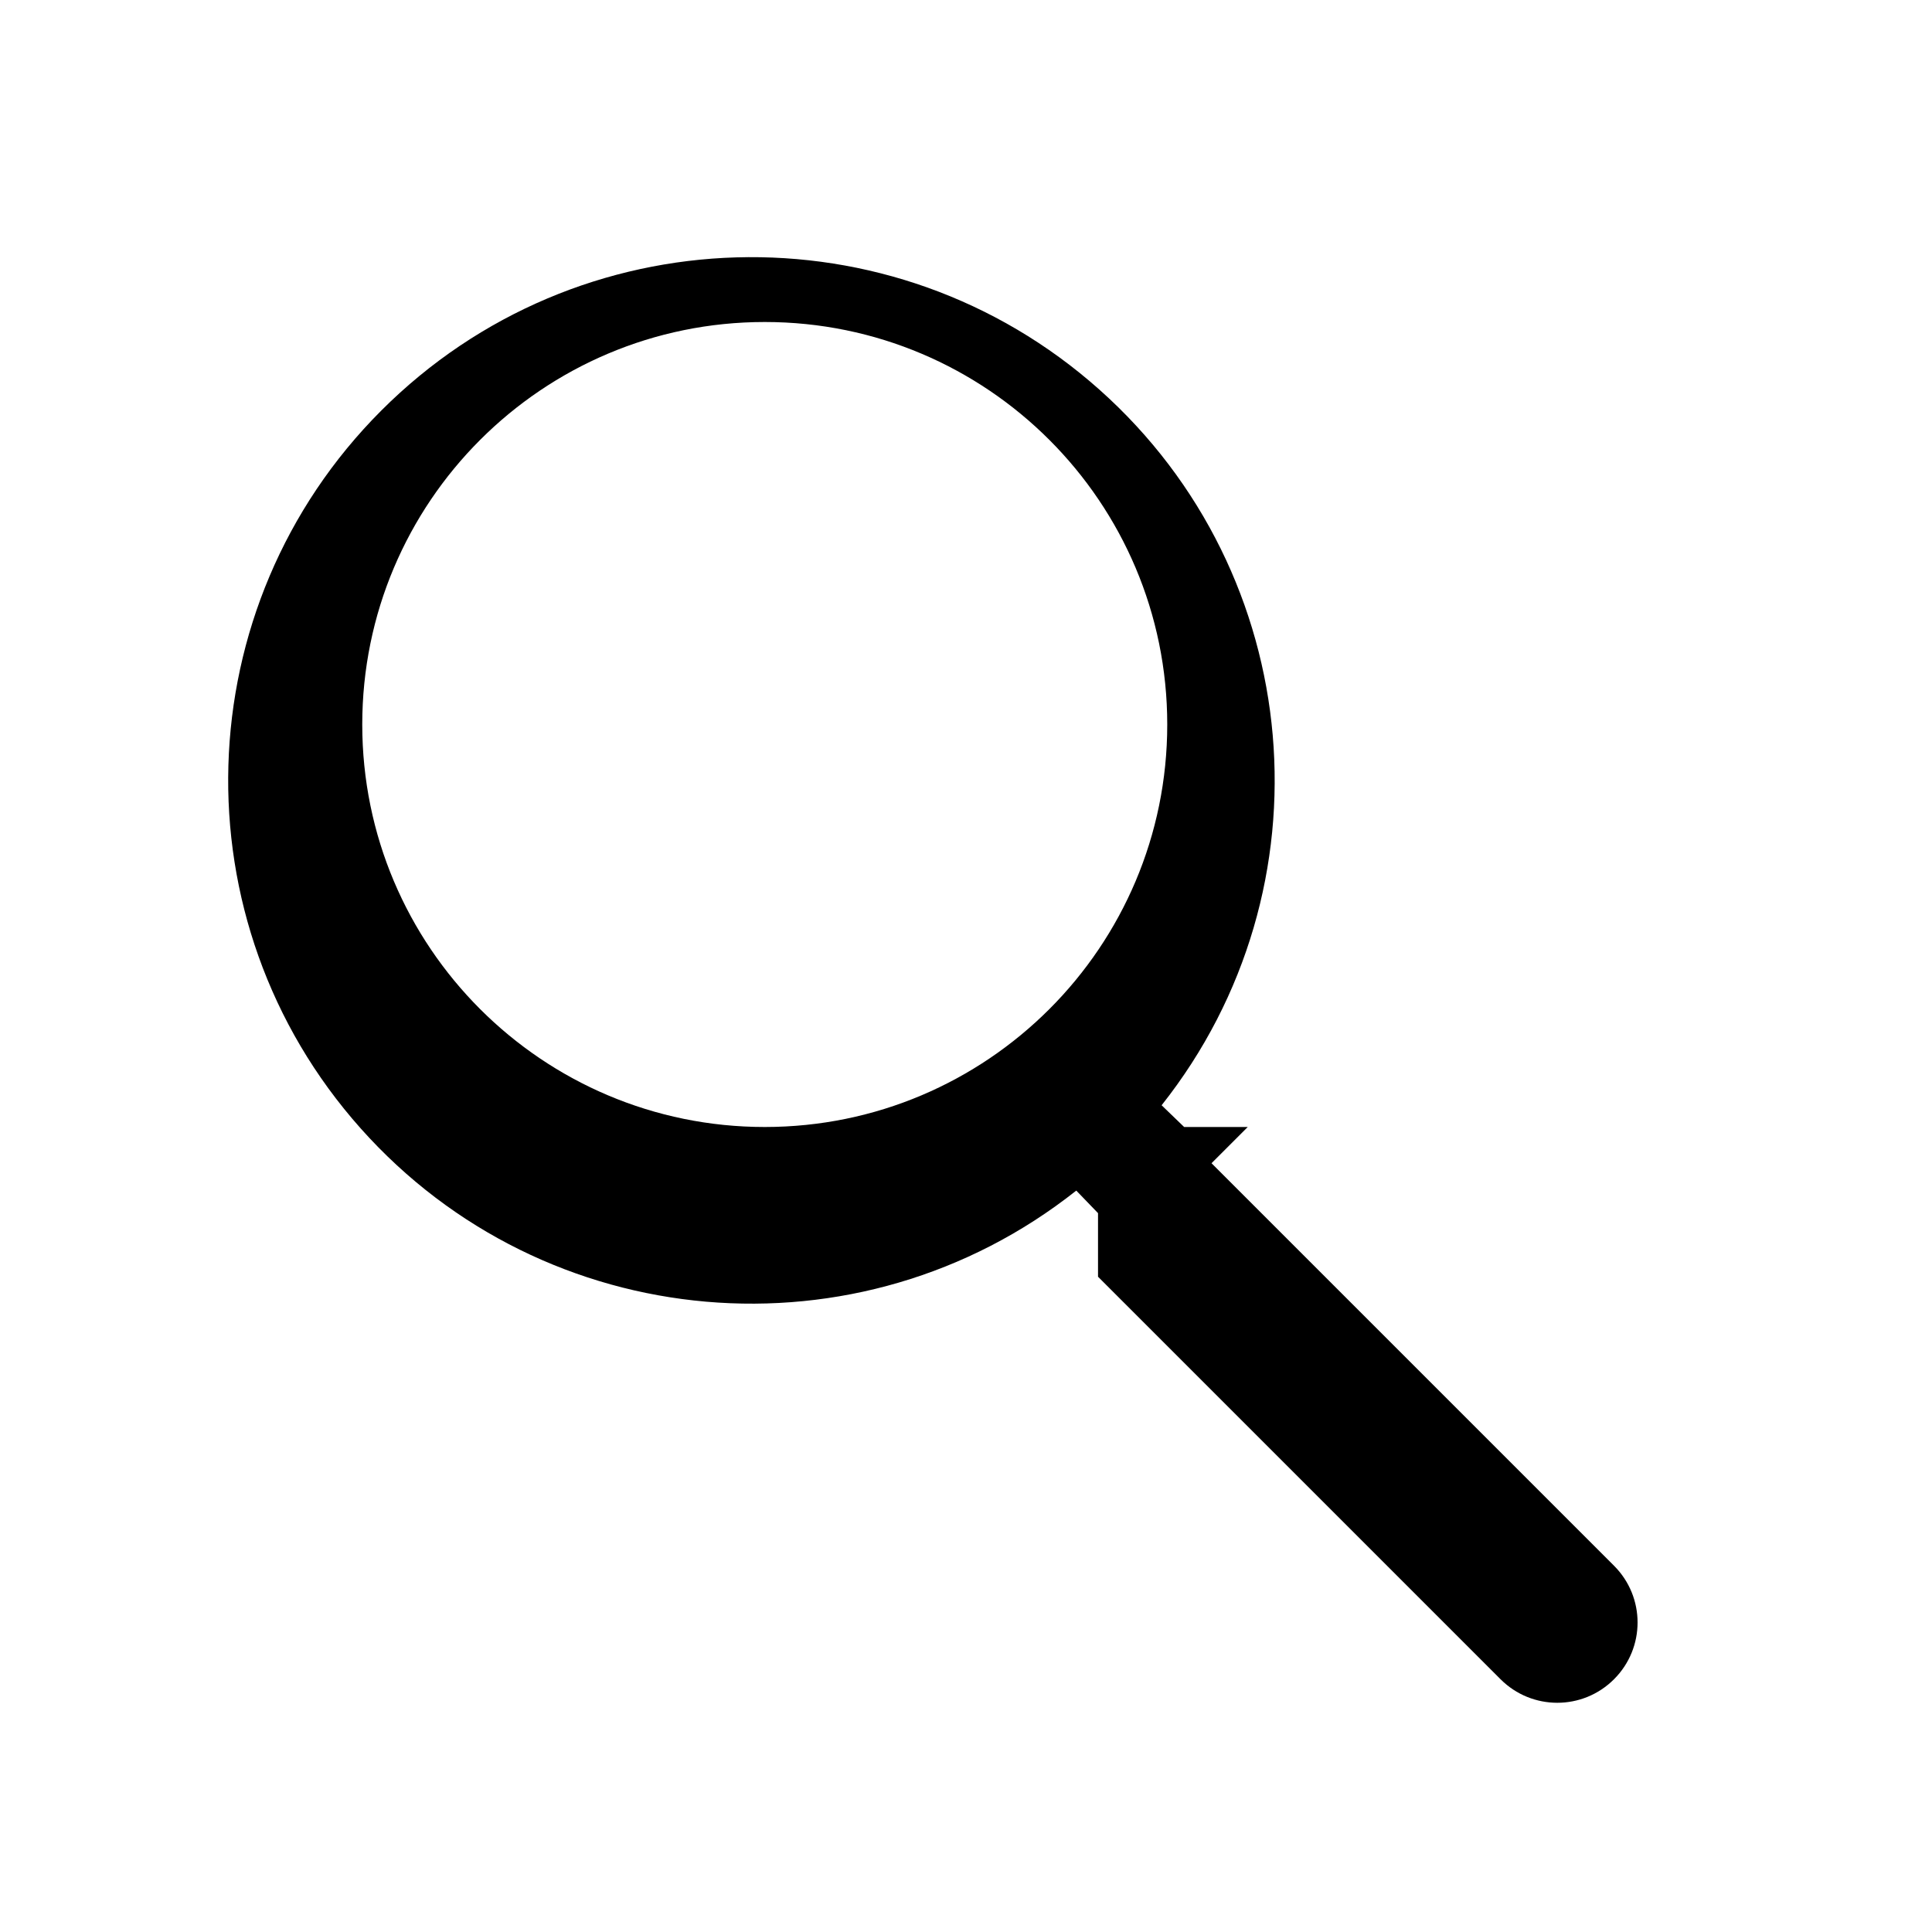
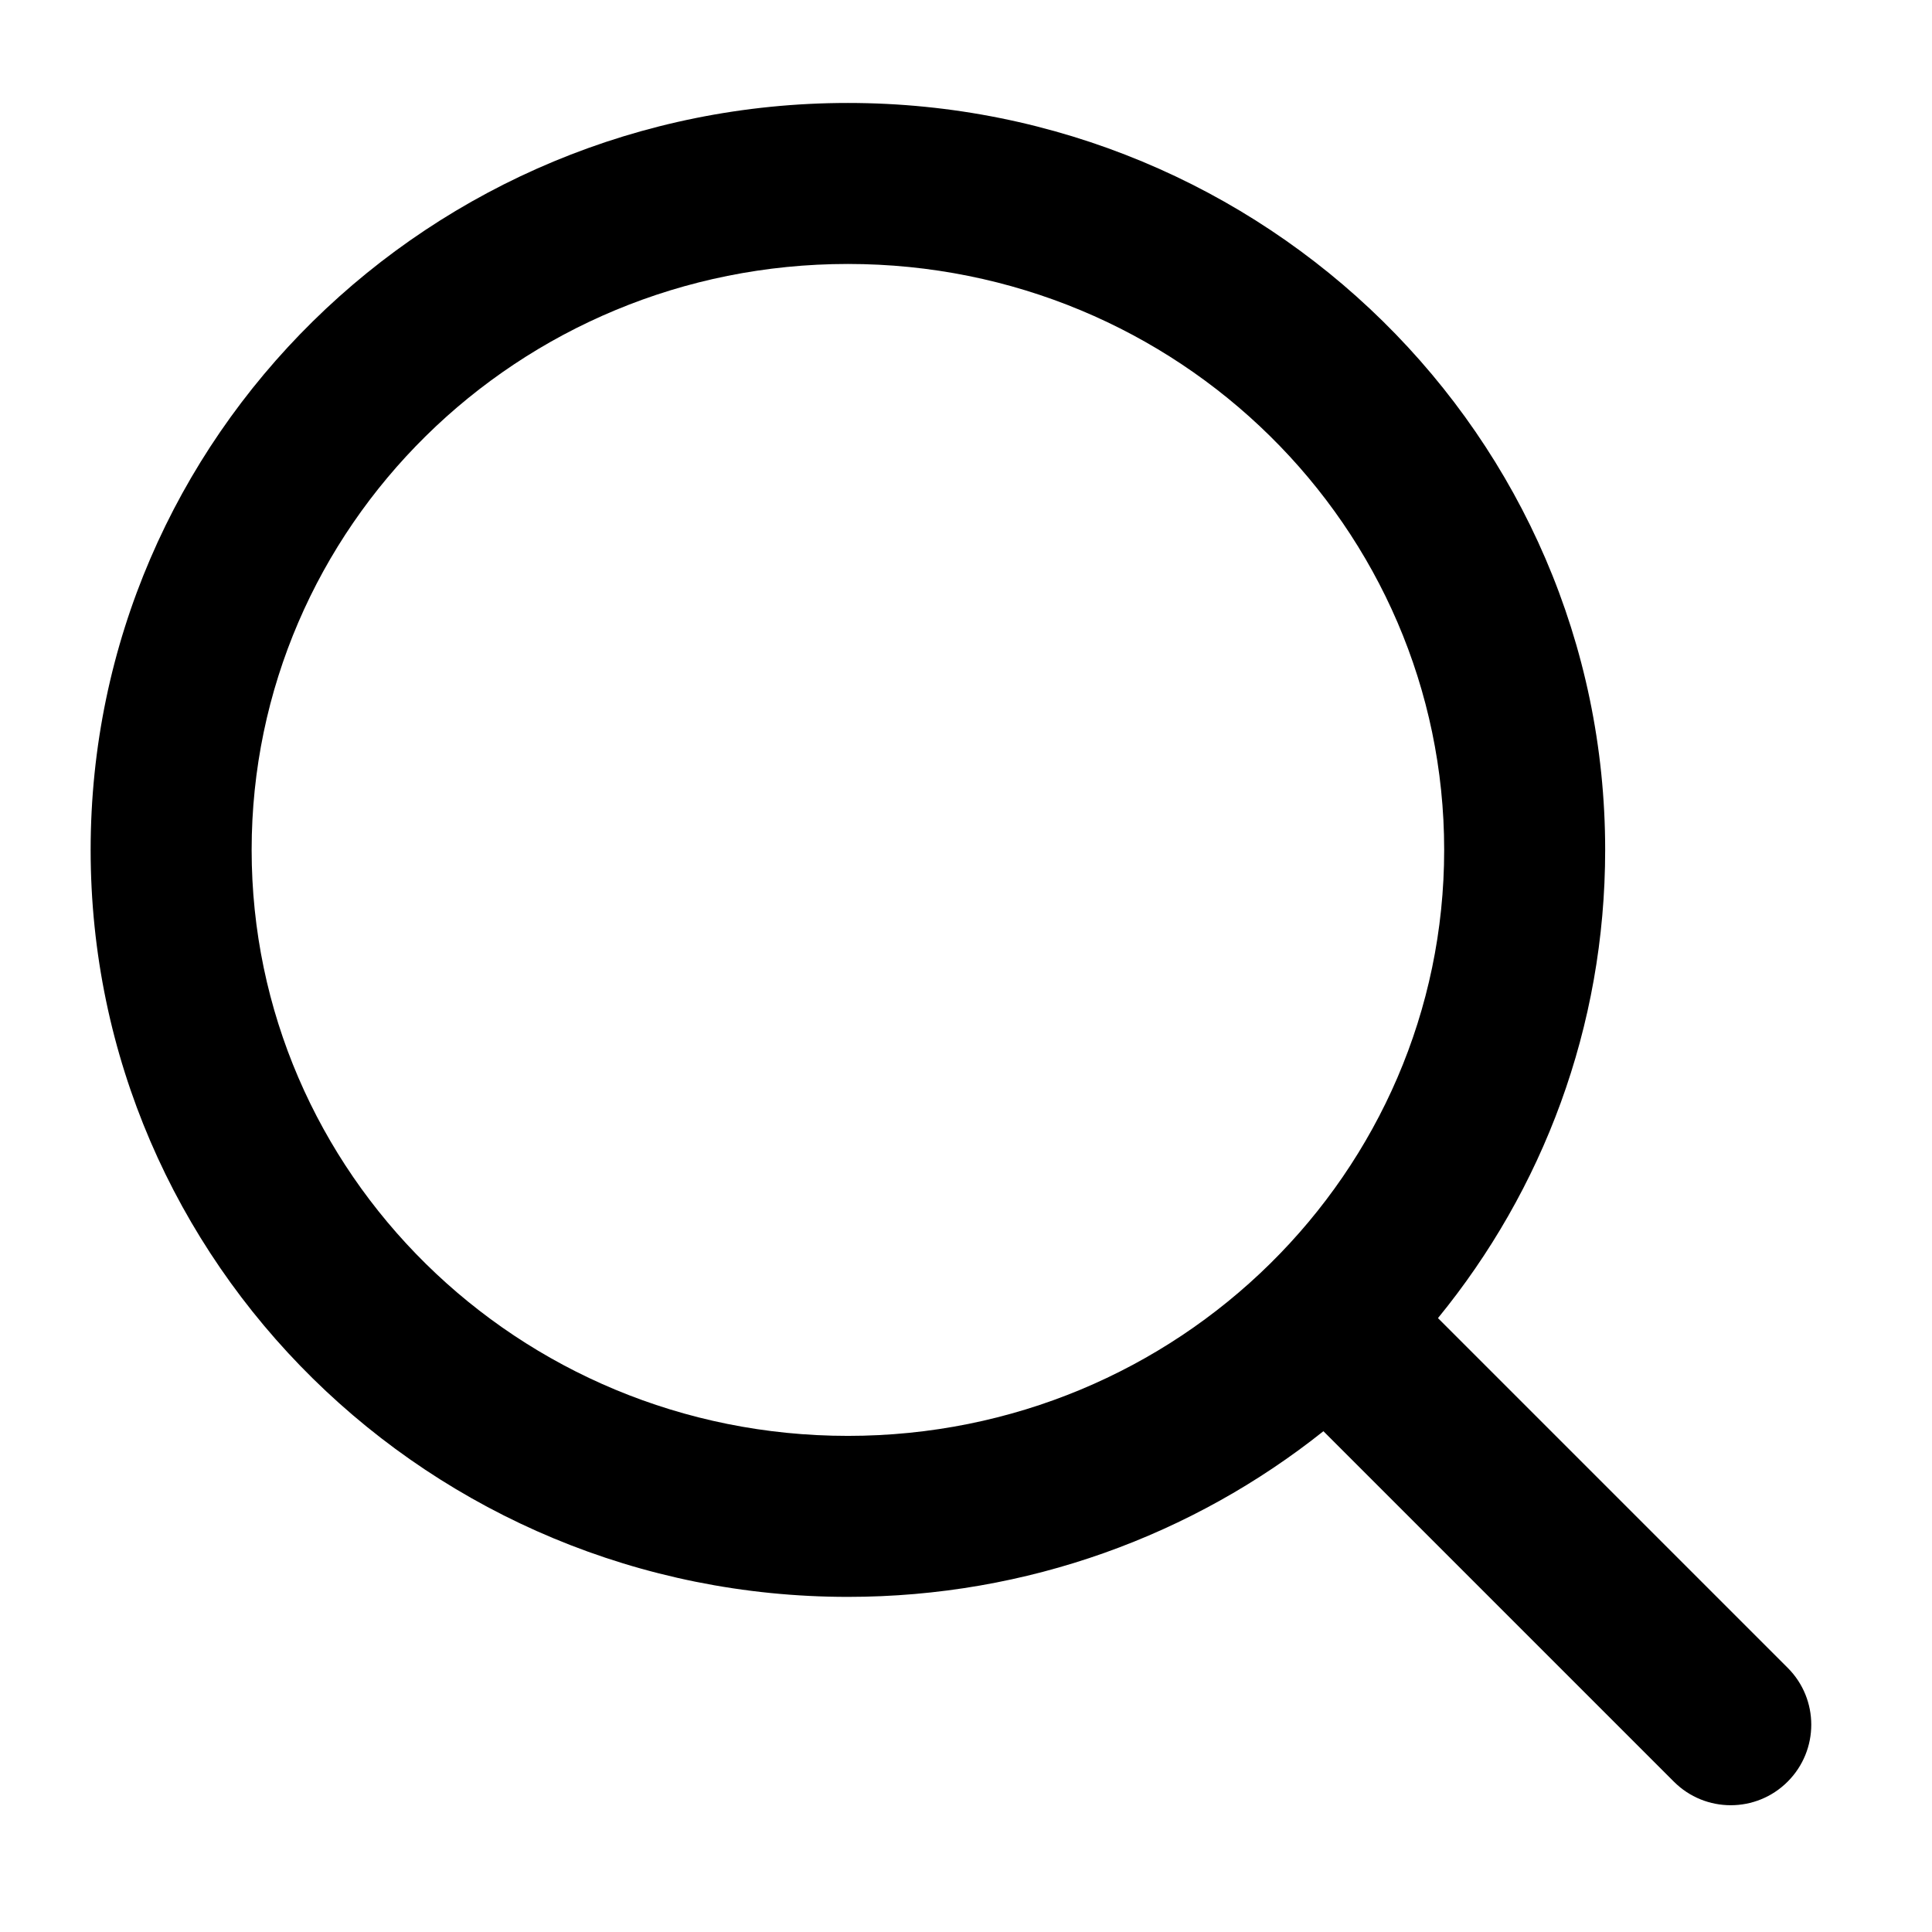
- <svg xmlns="http://www.w3.org/2000/svg" viewBox="0 0 24 24" width="24" height="24" fill="currentColor">
-   <path d="M15.5 14h-.79l-.28-.27a6.5 6.5 0 1 0-1.06 1.06l.27.28v.79l5 5c.39.39 1.02.39 1.41 0s.39-1.02 0-1.41l-5-5zm-6 0a5 5 0 1 1 0-10 5 5 0 0 1 0 10z" />
+ <svg xmlns="http://www.w3.org/2000/svg" data-encore-id="icon" role="img" aria-hidden="true" viewBox="0 0 24 24" class="Svg-sc-ytk21e-0 bneLcE">
+   <path d="M10.533 1.279C5.352 1.279 1.126 5.419 1.126 10.558C1.126 15.697 5.352 19.837 10.533 19.837C12.767 19.837 14.823 19.067 16.44 17.779L20.793 22.132C21.183 22.523 21.817 22.523 22.207 22.132C22.598 21.741 22.598 21.108 22.207 20.718L17.863 16.374C19.162 14.785 19.94 12.763 19.94 10.558C19.94 5.419 15.714 1.279 10.533 1.279ZM3.126 10.558C3.126 6.552 6.428 3.279 10.533 3.279C14.638 3.279 17.94 6.552 17.94 10.558C17.94 14.564 14.638 17.837 10.533 17.837C6.428 17.837 3.126 14.564 3.126 10.558Z" />
</svg>
